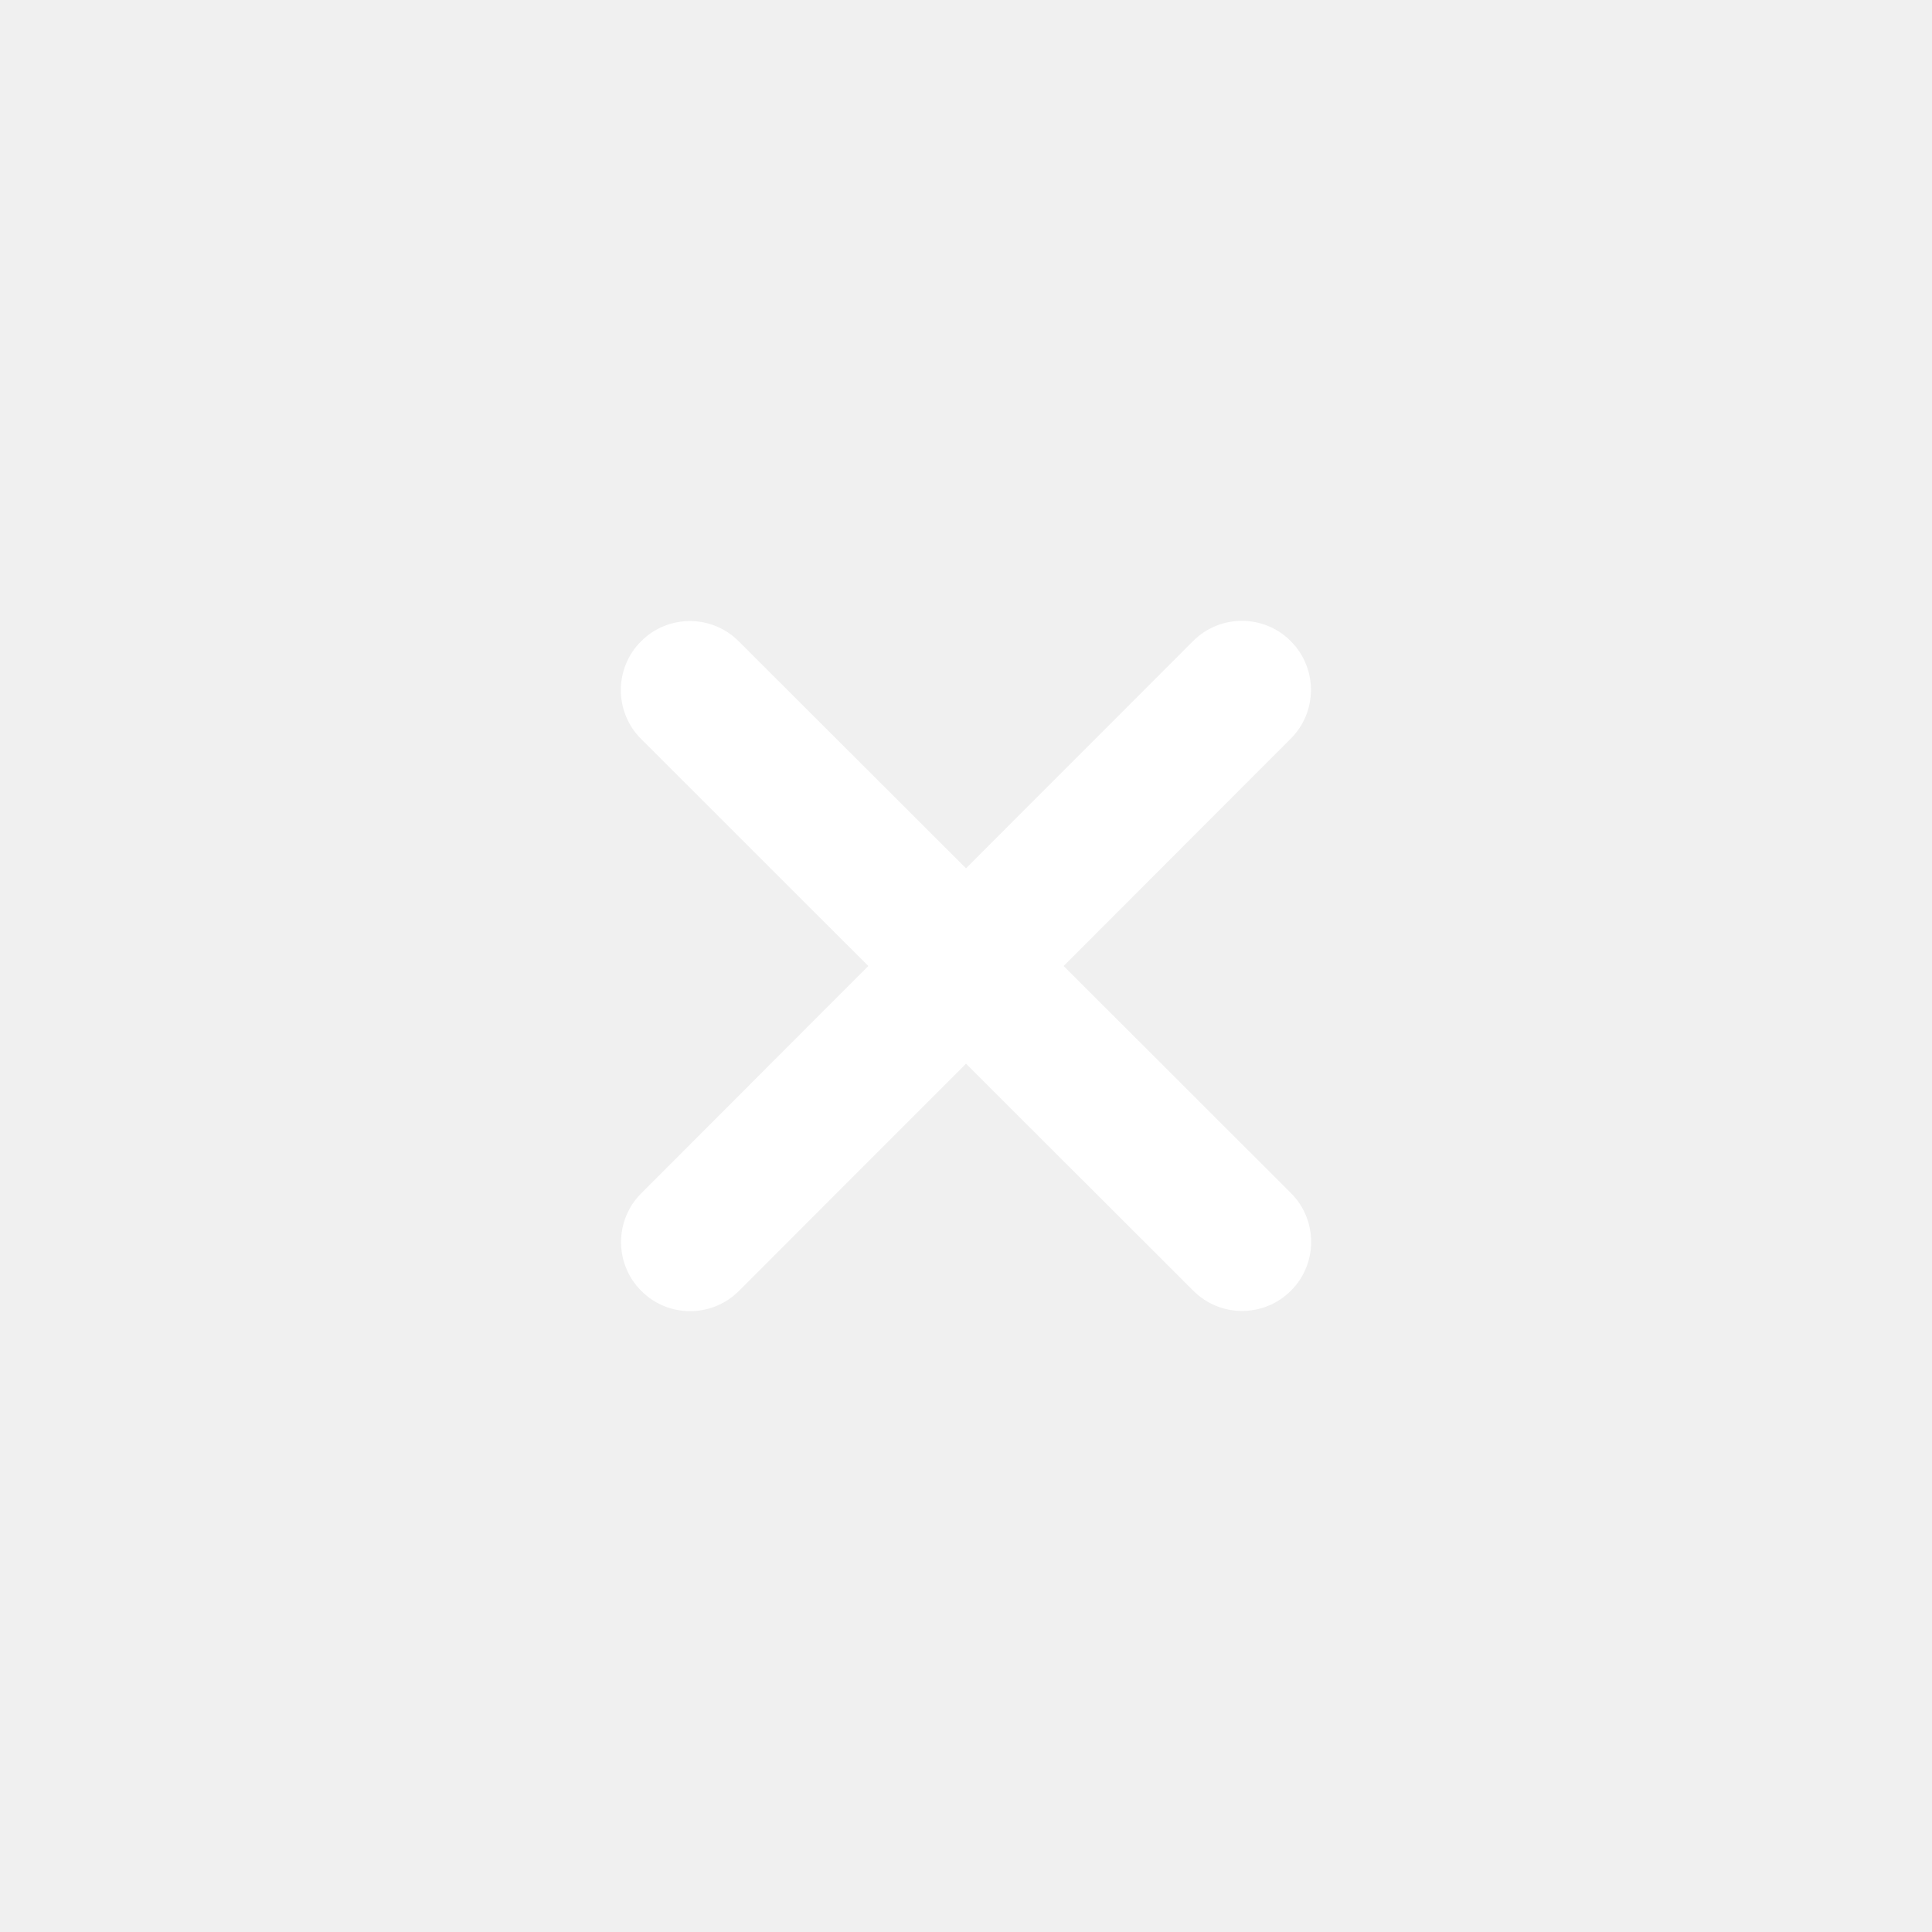
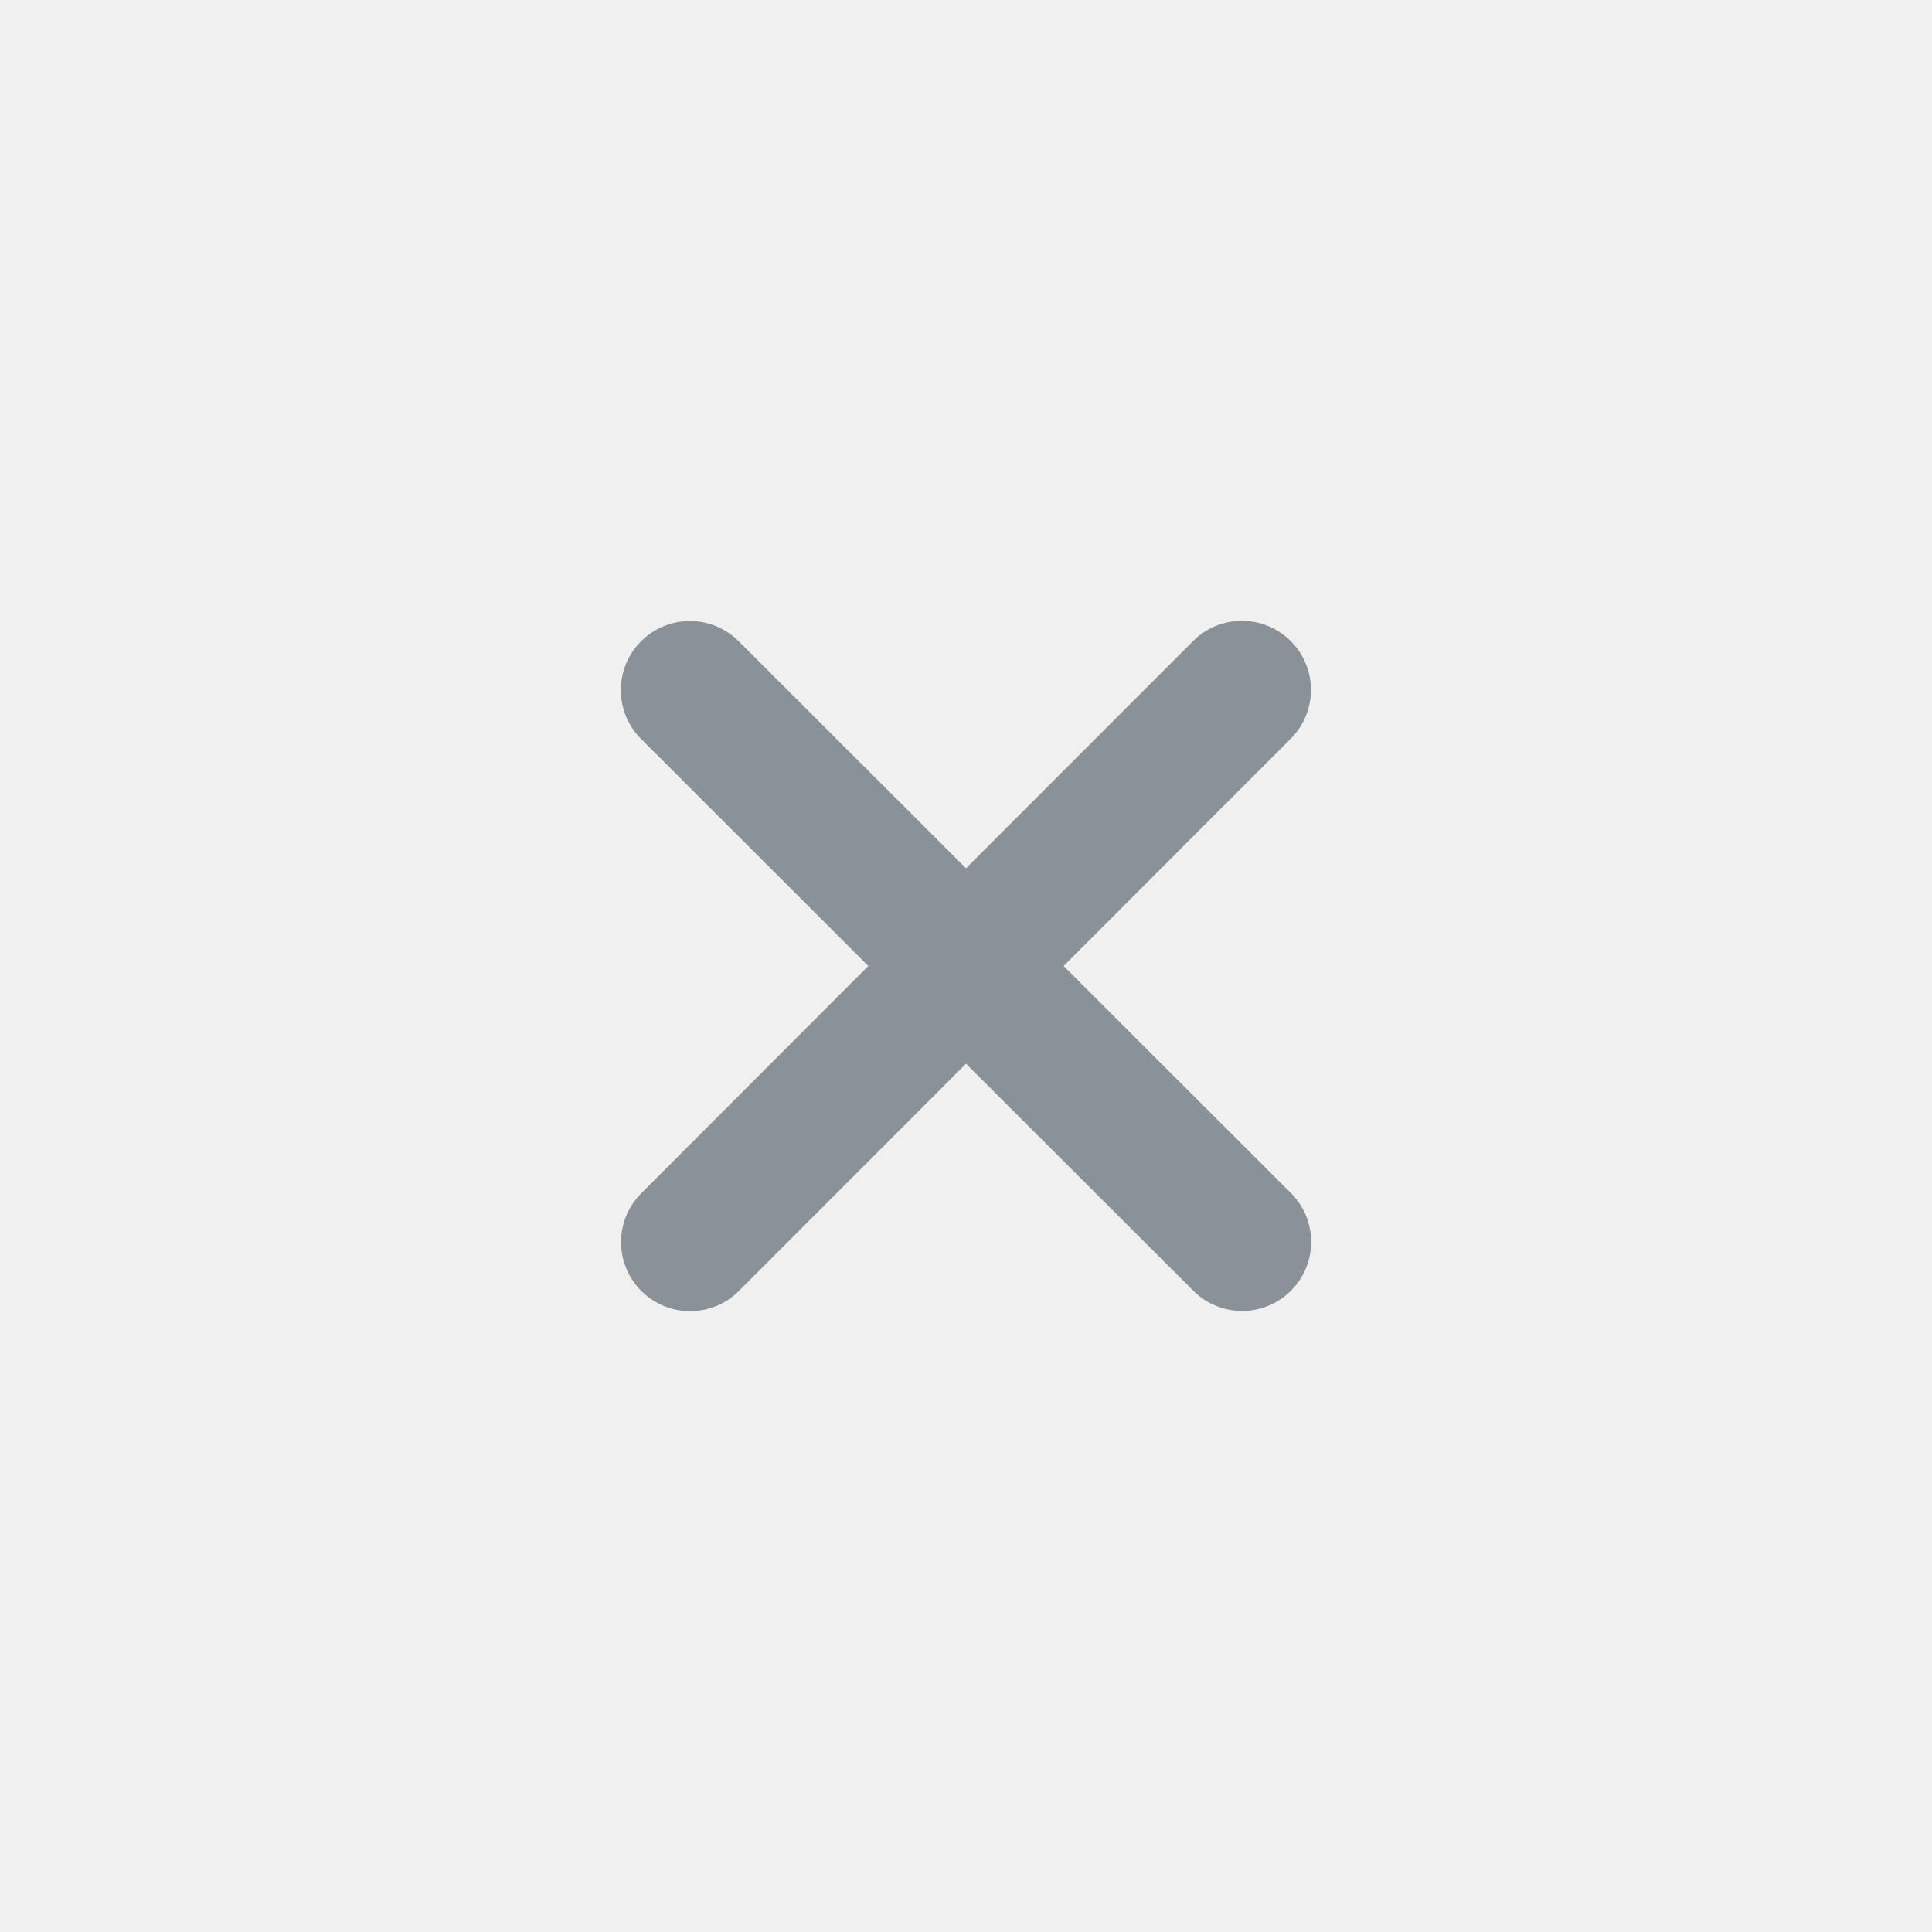
- <svg xmlns="http://www.w3.org/2000/svg" width="28" height="28" viewBox="0 0 28 28" fill="#ffffff">
-   <path d="M18.706 10.706C19.097 10.316 19.097 9.681 18.706 9.291C18.316 8.9 17.681 8.9 17.291 9.291L14 12.584L10.706 9.294C10.316 8.903 9.681 8.903 9.291 9.294C8.9 9.684 8.9 10.319 9.291 10.709L12.584 14L9.294 17.294C8.903 17.684 8.903 18.319 9.294 18.709C9.684 19.1 10.319 19.1 10.709 18.709L14 15.416L17.294 18.706C17.684 19.097 18.319 19.097 18.709 18.706C19.1 18.316 19.1 17.681 18.709 17.291L15.415 14L18.706 10.706Z" fill="#fffff" />
+ <svg xmlns="http://www.w3.org/2000/svg" width="28" height="28" viewBox="0 0 28 28" fill="#8A9299">
+   <path d="M18.706 10.706C19.097 10.316 19.097 9.681 18.706 9.291C18.316 8.9 17.681 8.9 17.291 9.291L14 12.584L10.706 9.294C10.316 8.903 9.681 8.903 9.291 9.294C8.9 9.684 8.9 10.319 9.291 10.709L12.584 14L9.294 17.294C8.903 17.684 8.903 18.319 9.294 18.709C9.684 19.1 10.319 19.1 10.709 18.709L14 15.416L17.294 18.706C17.684 19.097 18.319 19.097 18.709 18.706C19.1 18.316 19.1 17.681 18.709 17.291L15.415 14L18.706 10.706Z" fill="#8A9299" />
</svg>
